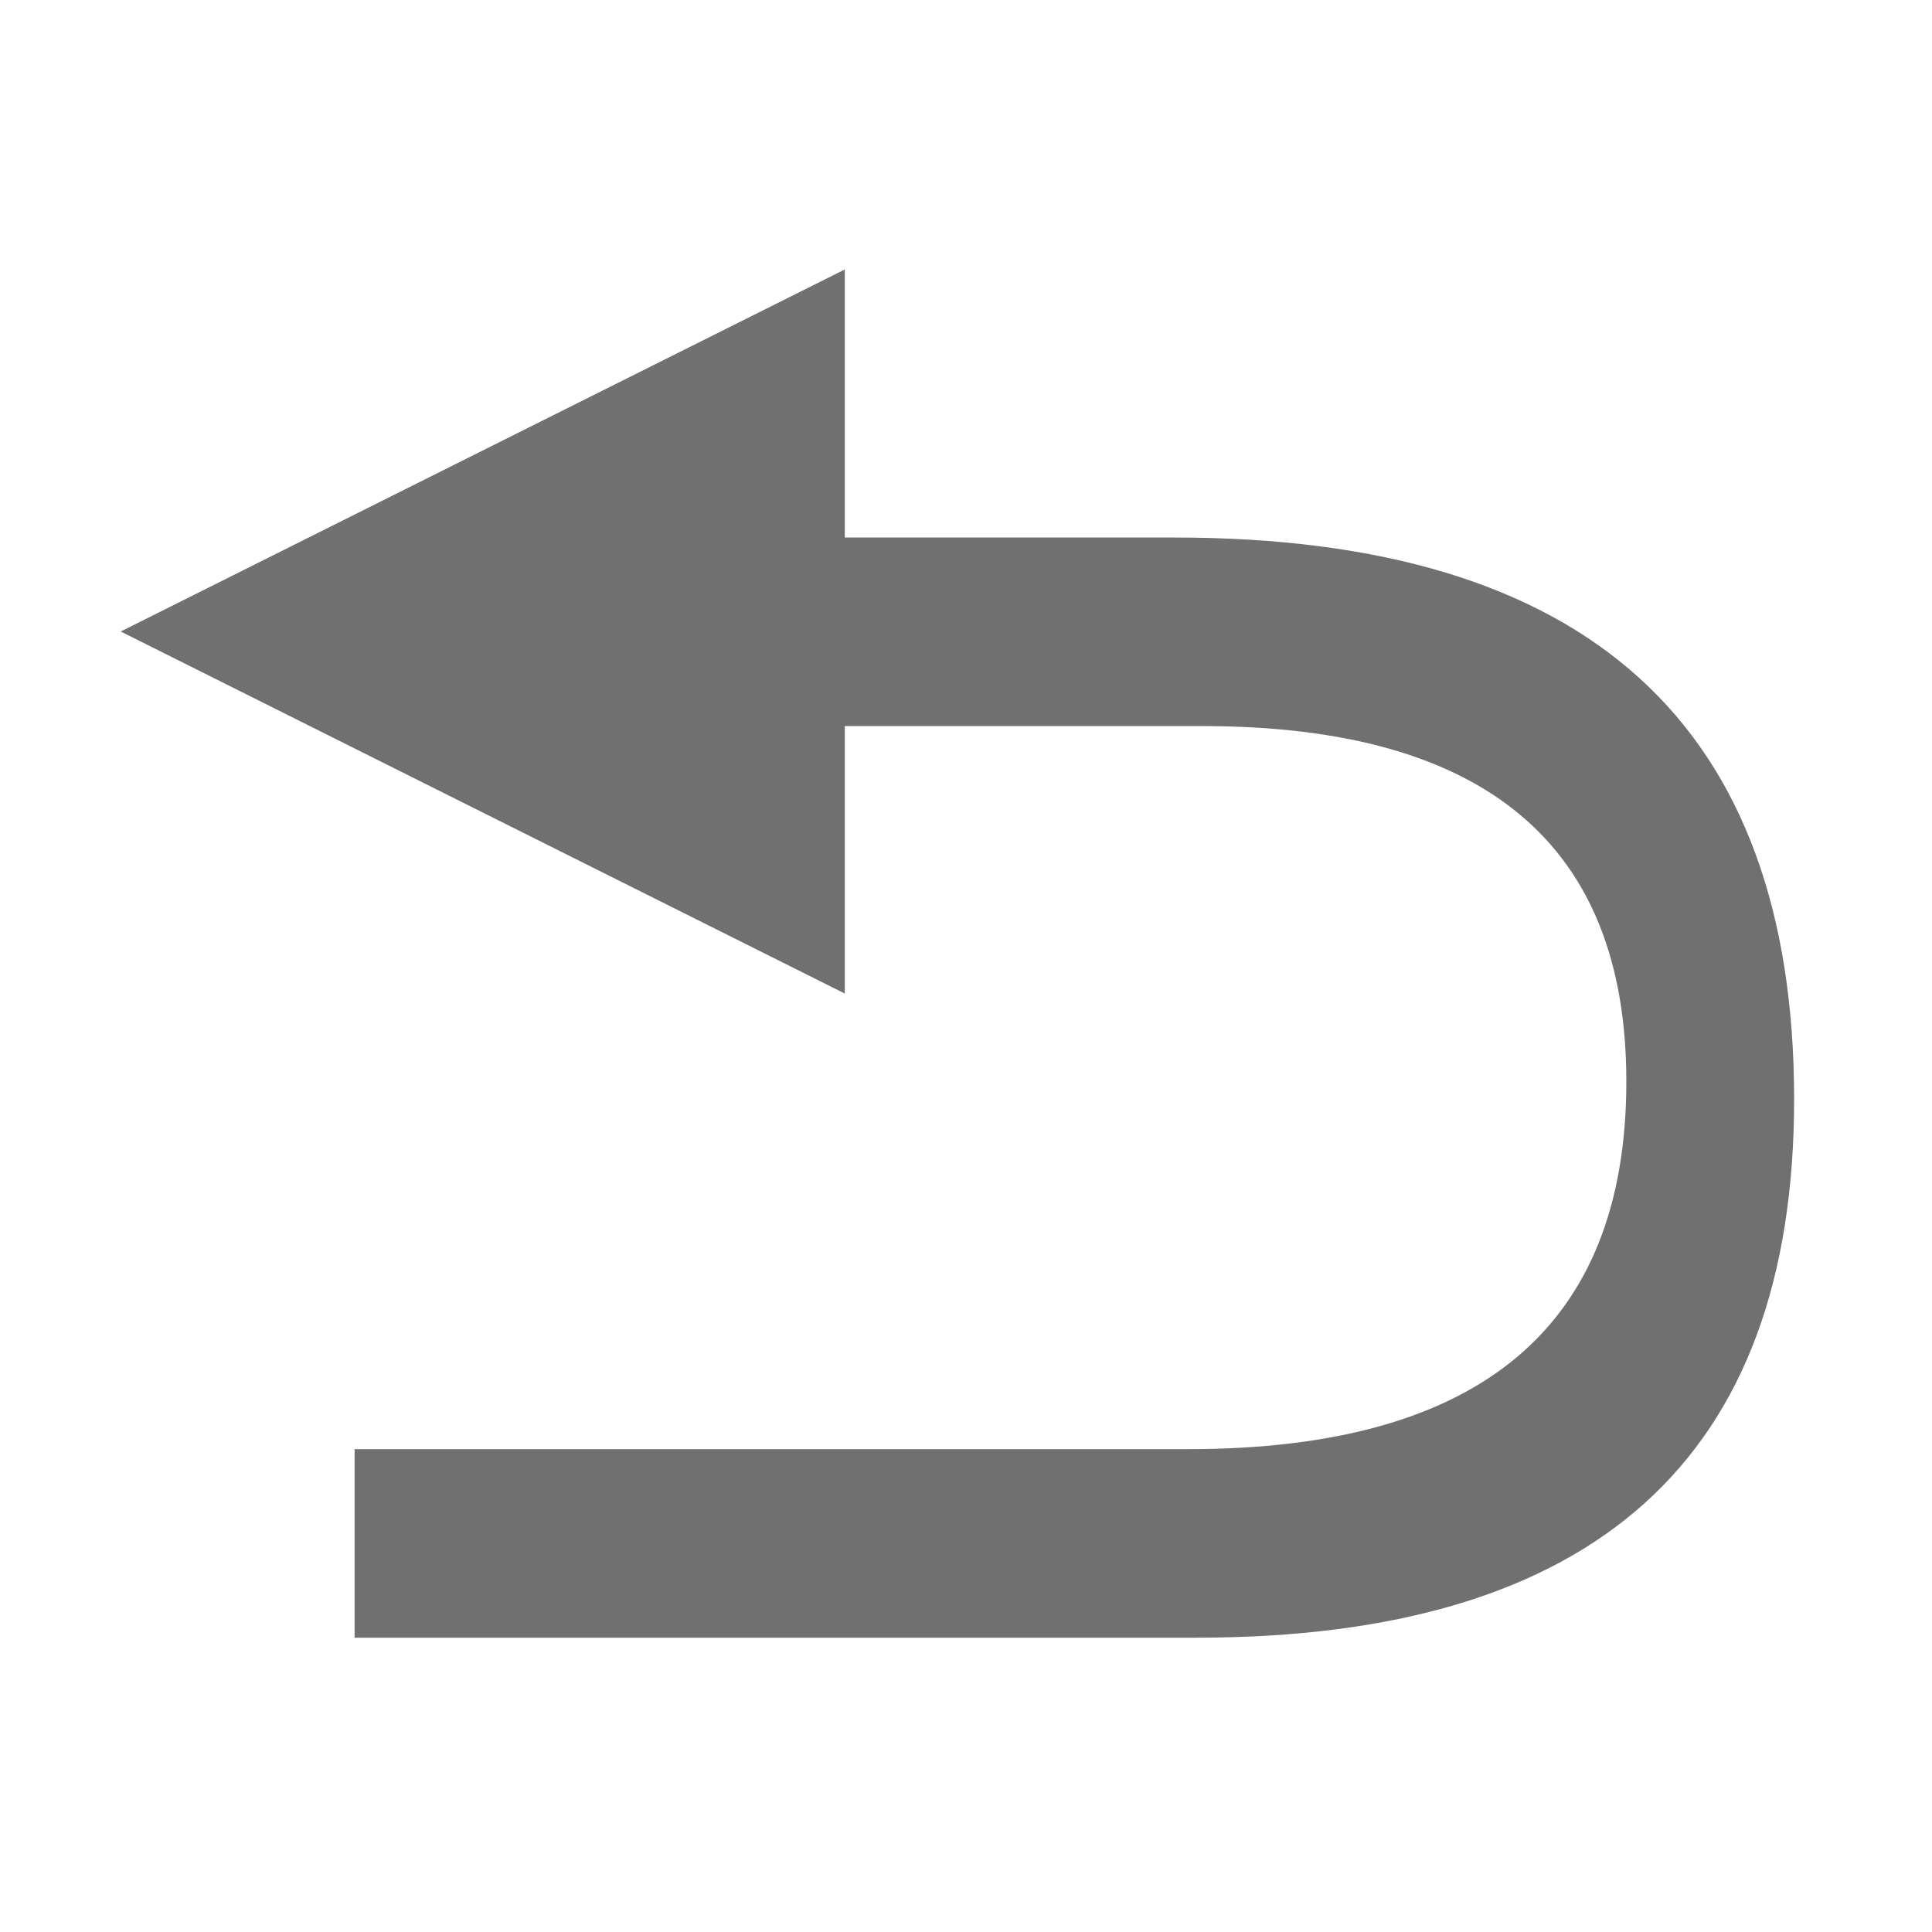
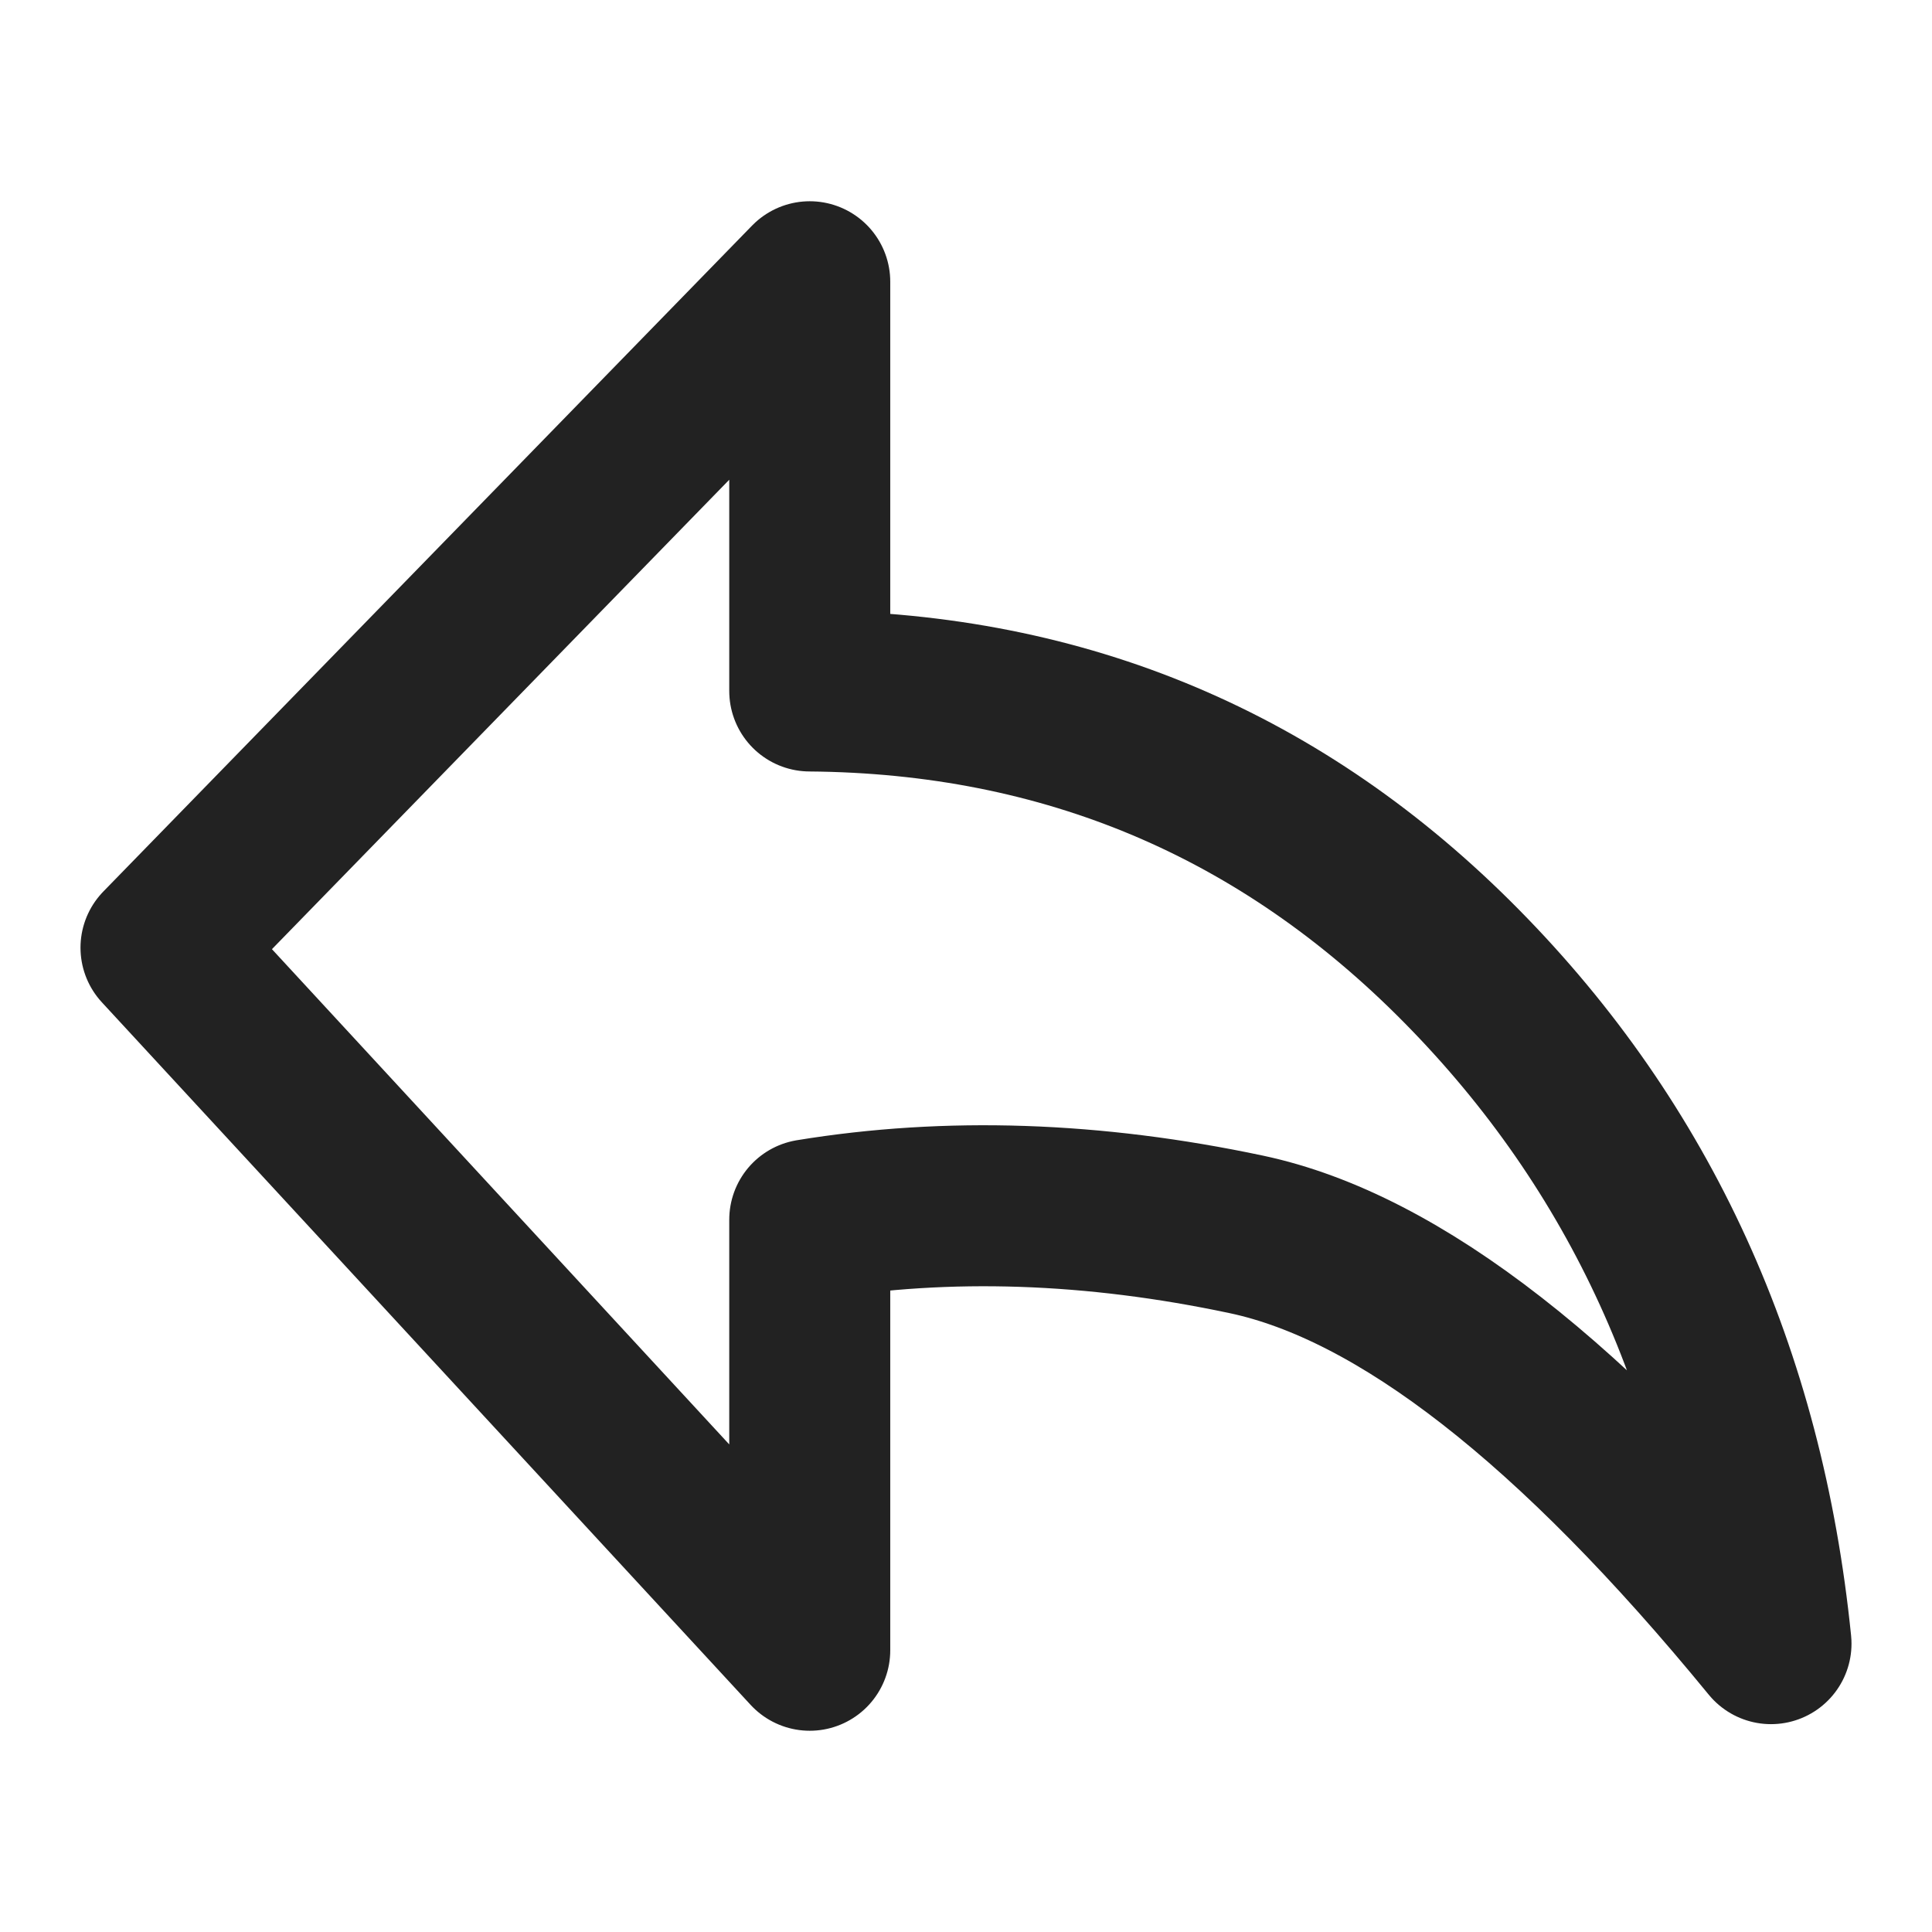
- <svg xmlns="http://www.w3.org/2000/svg" t="1703062463821" class="icon" viewBox="0 0 1024 1024" version="1.1" p-id="8383" width="200" height="200">
-   <path d="M622.651 284.902 447.745 284.902 447.745 142.824 63.981 334.705l383.763 191.882L447.744 384.835l189.391 0c149.914 0 224.855 62.789 224.855 188.368 0 129.928-77.436 194.876-232.339 194.876L187.952 768.079l0 99.932L634.146 868.011c211.185 0 316.778-95.104 316.778-285.311C950.924 384.179 841.51 284.902 622.651 284.902z" fill="#707070" p-id="8384" />
+ <svg xmlns="http://www.w3.org/2000/svg" width="24" height="24" viewBox="0 0 48 48" fill="none">
+   <path fill-rule="evenodd" clip-rule="evenodd" d="M44 40.836C39.107 34.863 34.762 31.474 30.964 30.668C27.167 29.863 23.552 29.741 20.118 30.303V41L4 23.545L20.118 7V17.167C26.467 17.217 31.864 19.495 36.309 24C40.755 28.505 43.319 34.117 44 40.836Z" fill="none" stroke="#222" stroke-width="4" stroke-linejoin="round" />
</svg>
